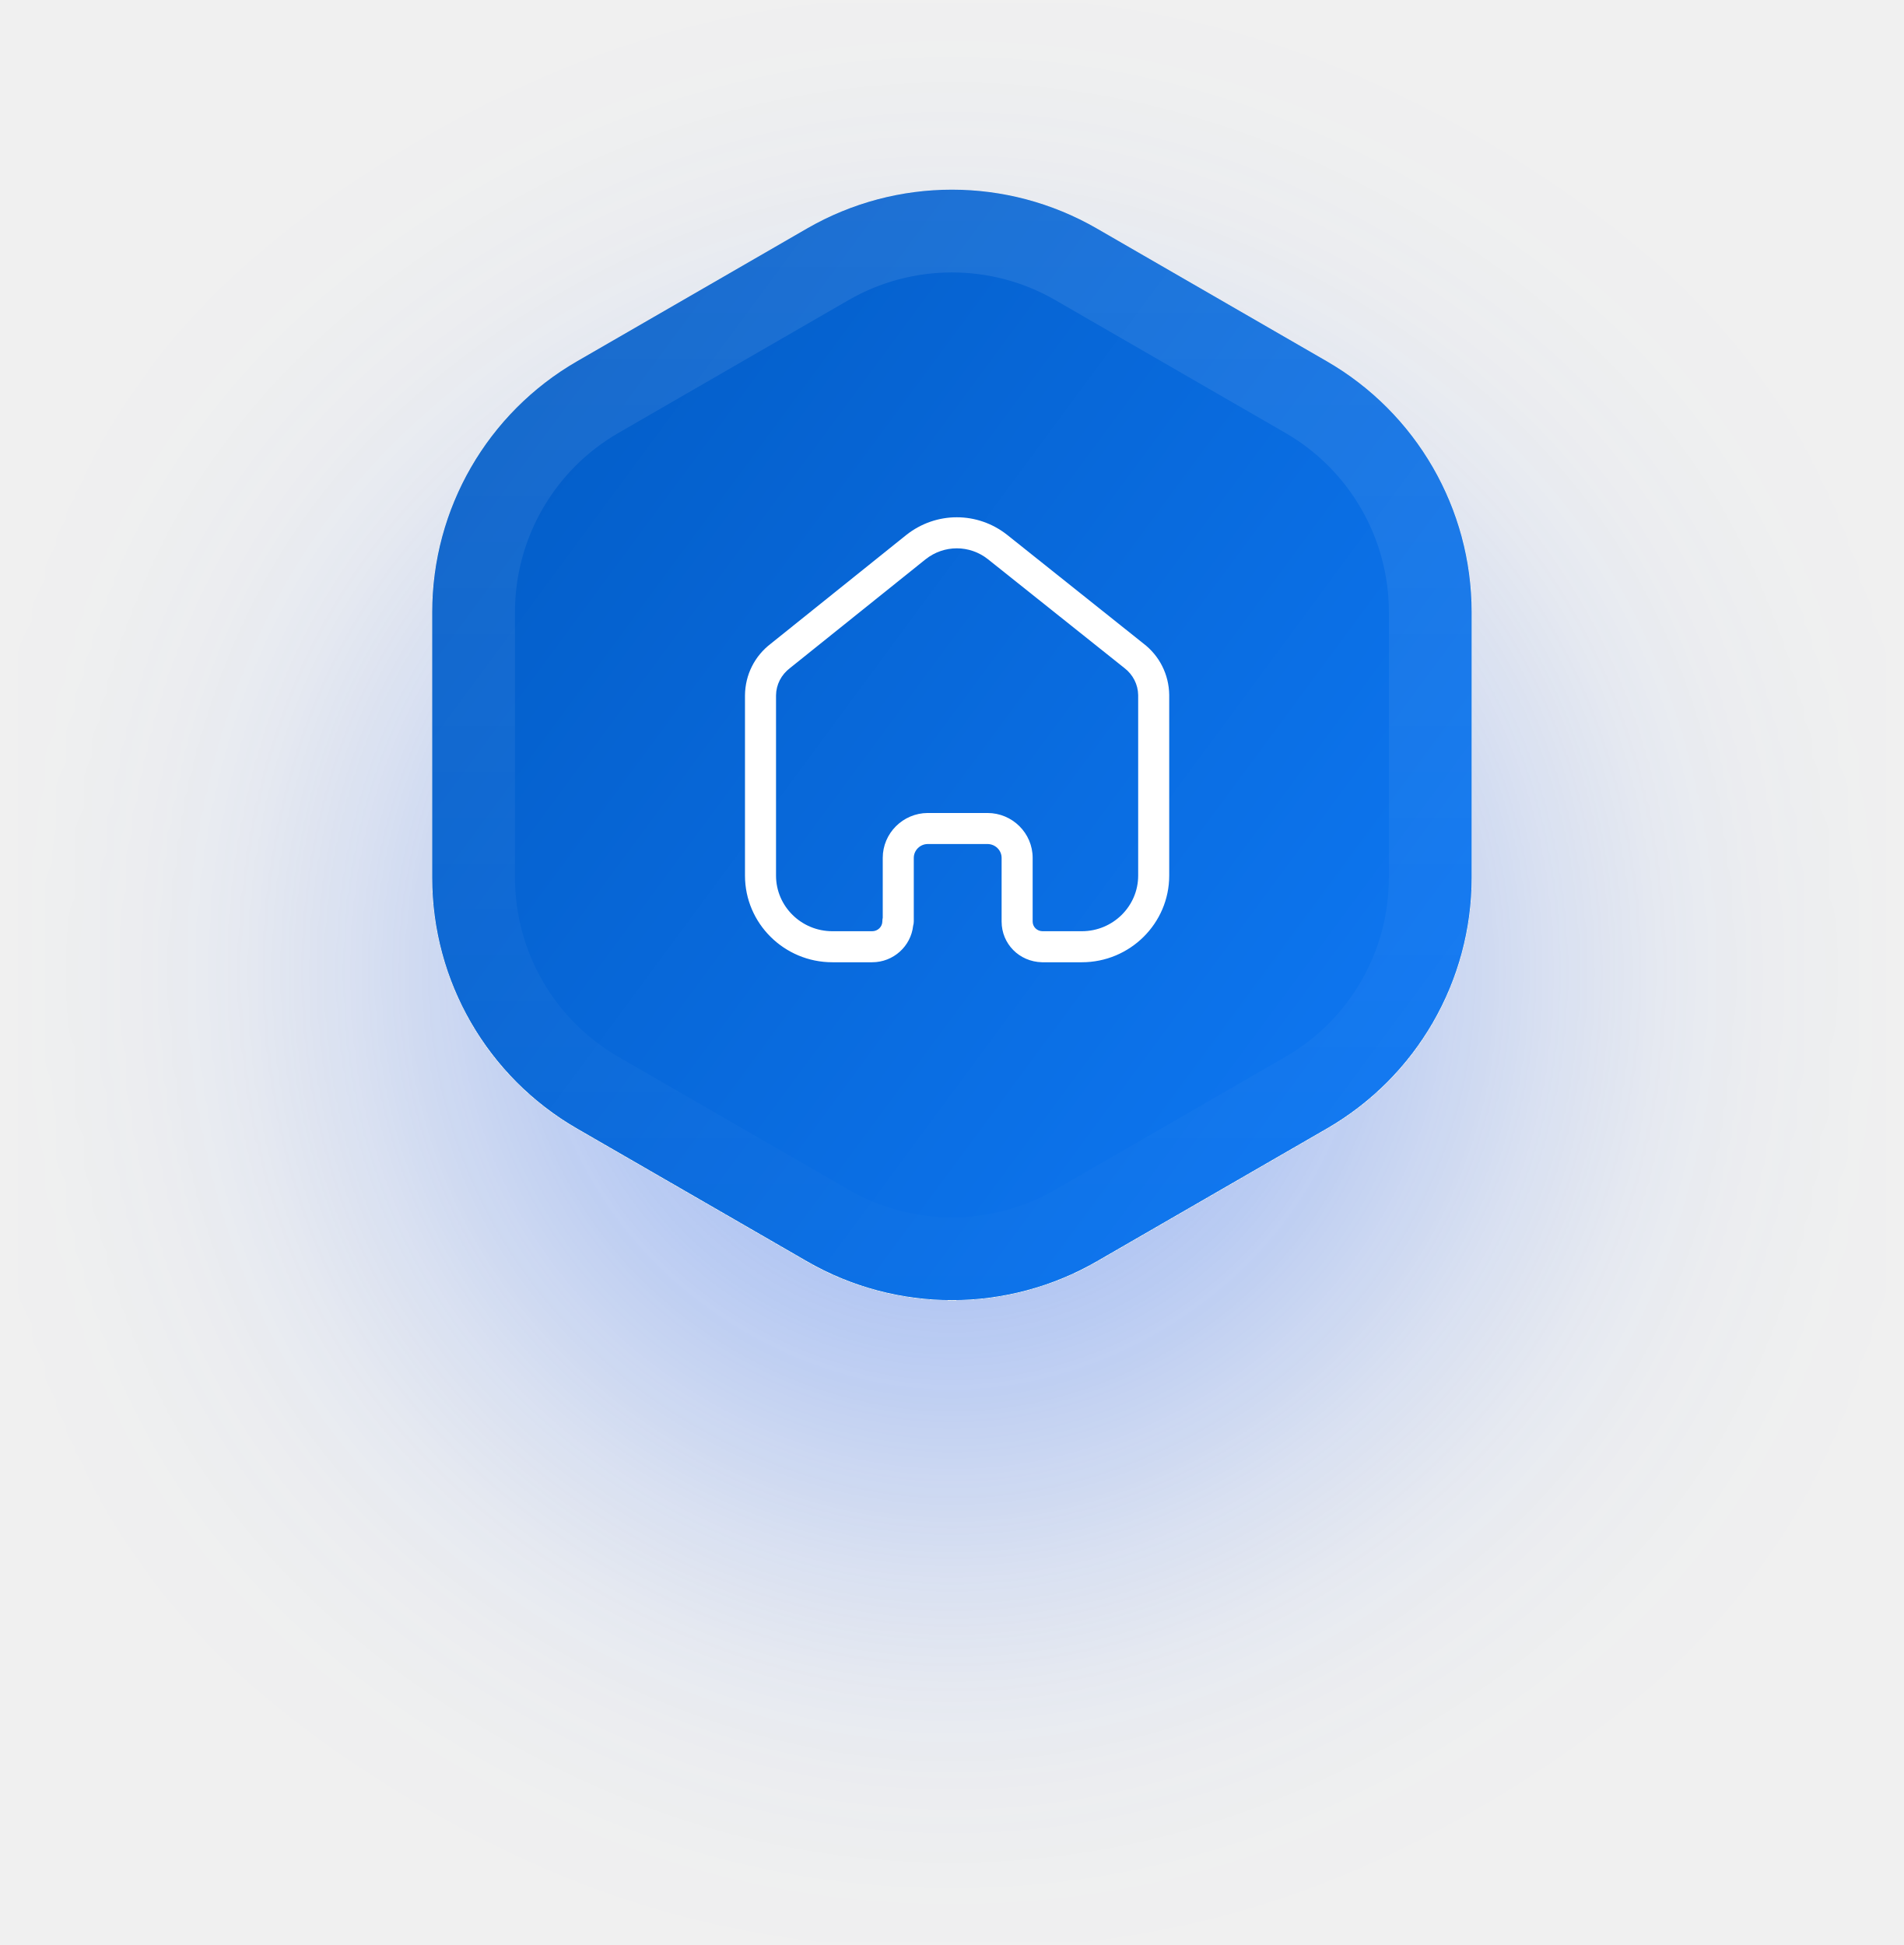
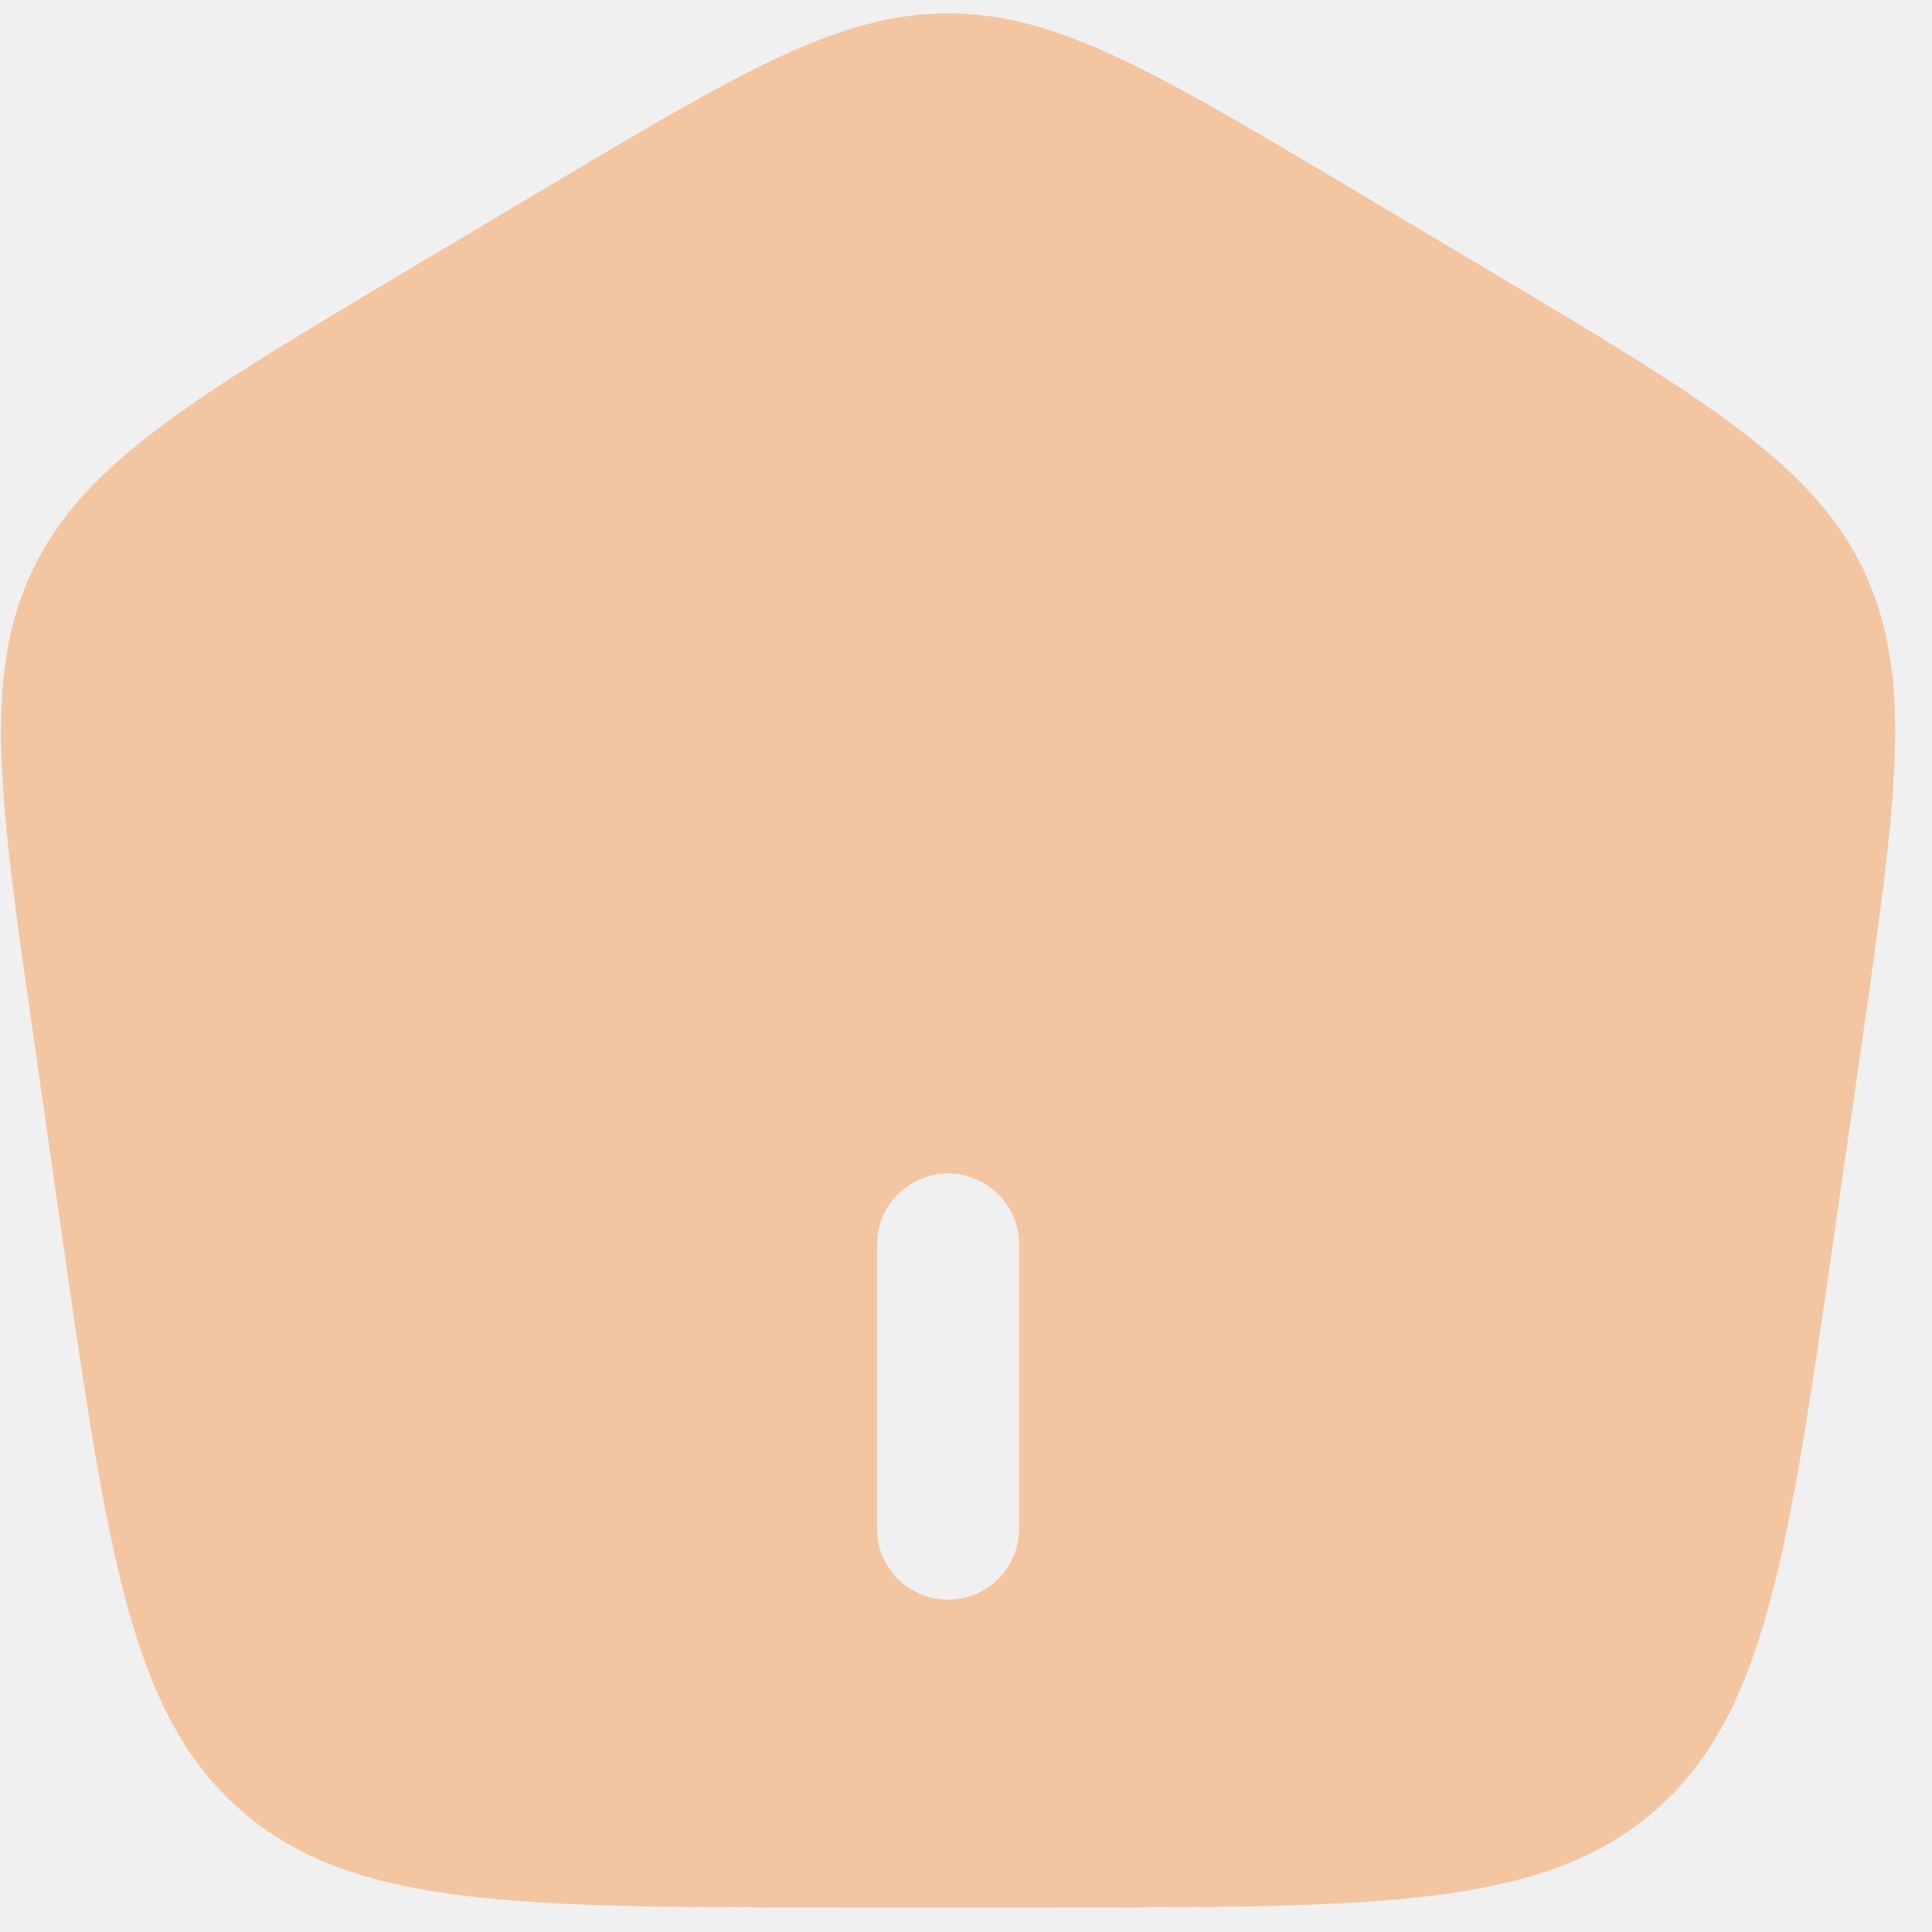
- <svg xmlns="http://www.w3.org/2000/svg" width="92" height="94" viewBox="0 0 92 94" fill="none">
-   <g filter="url(#filter0_d_408_5)">
-     <path d="M39 11.041C43.332 8.541 48.668 8.541 53 11.041L64.115 17.459C68.446 19.959 71.115 24.581 71.115 29.583V42.417C71.115 47.419 68.446 52.041 64.115 54.541L53 60.959C48.668 63.459 43.332 63.459 39 60.959L27.885 54.541C23.554 52.041 20.885 47.419 20.885 42.417V29.583C20.885 24.581 23.554 19.959 27.885 17.459L39 11.041Z" fill="url(#paint0_linear_408_5)" />
-     <path d="M40 12.774C43.713 10.63 48.287 10.63 52 12.774L63.115 19.191C66.828 21.334 69.115 25.296 69.115 29.583V42.417C69.115 46.704 66.828 50.666 63.115 52.809L52 59.227C48.287 61.37 43.713 61.37 40 59.227L28.885 52.809C25.172 50.666 22.885 46.704 22.885 42.417V29.583C22.885 25.296 25.172 21.334 28.885 19.191L40 12.774Z" stroke="url(#paint1_linear_408_5)" stroke-opacity="0.19" stroke-width="4" />
-   </g>
-   <path fill-rule="evenodd" clip-rule="evenodd" d="M47.717 39.291C48.921 39.291 49.901 40.264 49.901 41.46V44.536C49.901 44.793 50.107 44.999 50.371 45.005H52.277C53.779 45.005 55 43.799 55 42.317V33.593C54.993 33.083 54.75 32.603 54.333 32.284L47.74 27.026C46.855 26.325 45.617 26.325 44.729 27.028L38.181 32.282C37.748 32.611 37.505 33.091 37.5 33.61V42.317C37.5 43.799 38.721 45.005 40.223 45.005H42.147C42.418 45.005 42.638 44.79 42.638 44.526C42.638 44.468 42.645 44.41 42.657 44.355V41.46C42.657 40.271 43.631 39.299 44.826 39.291H47.717ZM52.277 46.505H50.353C49.251 46.479 48.401 45.614 48.401 44.536V41.46C48.401 41.091 48.094 40.791 47.717 40.791H44.831C44.462 40.793 44.157 41.094 44.157 41.46V44.526C44.157 44.601 44.147 44.673 44.126 44.741C44.018 45.731 43.172 46.505 42.147 46.505H40.223C37.894 46.505 36 44.626 36 42.317V33.603C36.01 32.609 36.468 31.699 37.259 31.1L43.794 25.855C45.233 24.715 47.238 24.715 48.674 25.853L55.256 31.103C56.029 31.692 56.487 32.6 56.5 33.582V42.317C56.5 44.626 54.606 46.505 52.277 46.505Z" fill="white" />
-   <defs>
-     <filter id="filter0_d_408_5" x="0.885" y="0.166" width="90.23" height="93.668" filterUnits="userSpaceOnUse" color-interpolation-filters="sRGB">
-       <feFlood flood-opacity="0" result="BackgroundImageFix" />
-       <feColorMatrix in="SourceAlpha" type="matrix" values="0 0 0 0 0 0 0 0 0 0 0 0 0 0 0 0 0 0 127 0" result="hardAlpha" />
-       <feOffset dy="11" />
-       <feGaussianBlur stdDeviation="10" />
-       <feComposite in2="hardAlpha" operator="out" />
-       <feColorMatrix type="matrix" values="0 0 0 0 0.125 0 0 0 0 0.392 0 0 0 0 0.98 0 0 0 0.36 0" />
-       <feBlend mode="normal" in2="BackgroundImageFix" result="effect1_dropShadow_408_5" />
-       <feBlend mode="normal" in="SourceGraphic" in2="effect1_dropShadow_408_5" result="shape" />
-     </filter>
-     <linearGradient id="paint0_linear_408_5" x1="17" y1="2.668" x2="78.06" y2="47.728" gradientUnits="userSpaceOnUse">
-       <stop stop-color="#0056BC" />
-       <stop offset="1" stop-color="#0F79F5" />
-     </linearGradient>
-     <linearGradient id="paint1_linear_408_5" x1="46" y1="7" x2="46" y2="65" gradientUnits="userSpaceOnUse">
-       <stop stop-color="white" stop-opacity="0.54" />
-       <stop offset="1" stop-color="white" stop-opacity="0" />
-     </linearGradient>
-   </defs>
+ <svg xmlns="http://www.w3.org/2000/svg" width="34" height="34" viewBox="0 0 51 51" fill="none">
+   <path fill-rule="evenodd" clip-rule="evenodd" d="M0.865 15.04C-0.486 17.858 -0.012 21.154 0.937 27.747L1.633 32.59C2.852 41.059 3.461 45.293 6.399 47.823C9.337 50.352 13.645 50.352 22.261 50.352H27.792C36.408 50.352 40.716 50.352 43.654 47.823C46.591 45.293 47.201 41.059 48.419 32.59L49.116 27.747C50.065 21.154 50.539 17.858 49.188 15.04C47.837 12.221 44.961 10.508 39.209 7.082L35.747 5.02C30.524 1.908 27.912 0.352 25.026 0.352C22.141 0.352 19.529 1.908 14.306 5.02L10.844 7.082C5.092 10.508 2.216 12.221 0.865 15.04ZM25.026 42.227C23.991 42.227 23.151 41.388 23.151 40.352V32.852C23.151 31.817 23.991 30.977 25.026 30.977C26.062 30.977 26.901 31.817 26.901 32.852V40.352C26.901 41.388 26.062 42.227 25.026 42.227Z" fill="#F3C6A1" />
</svg>
